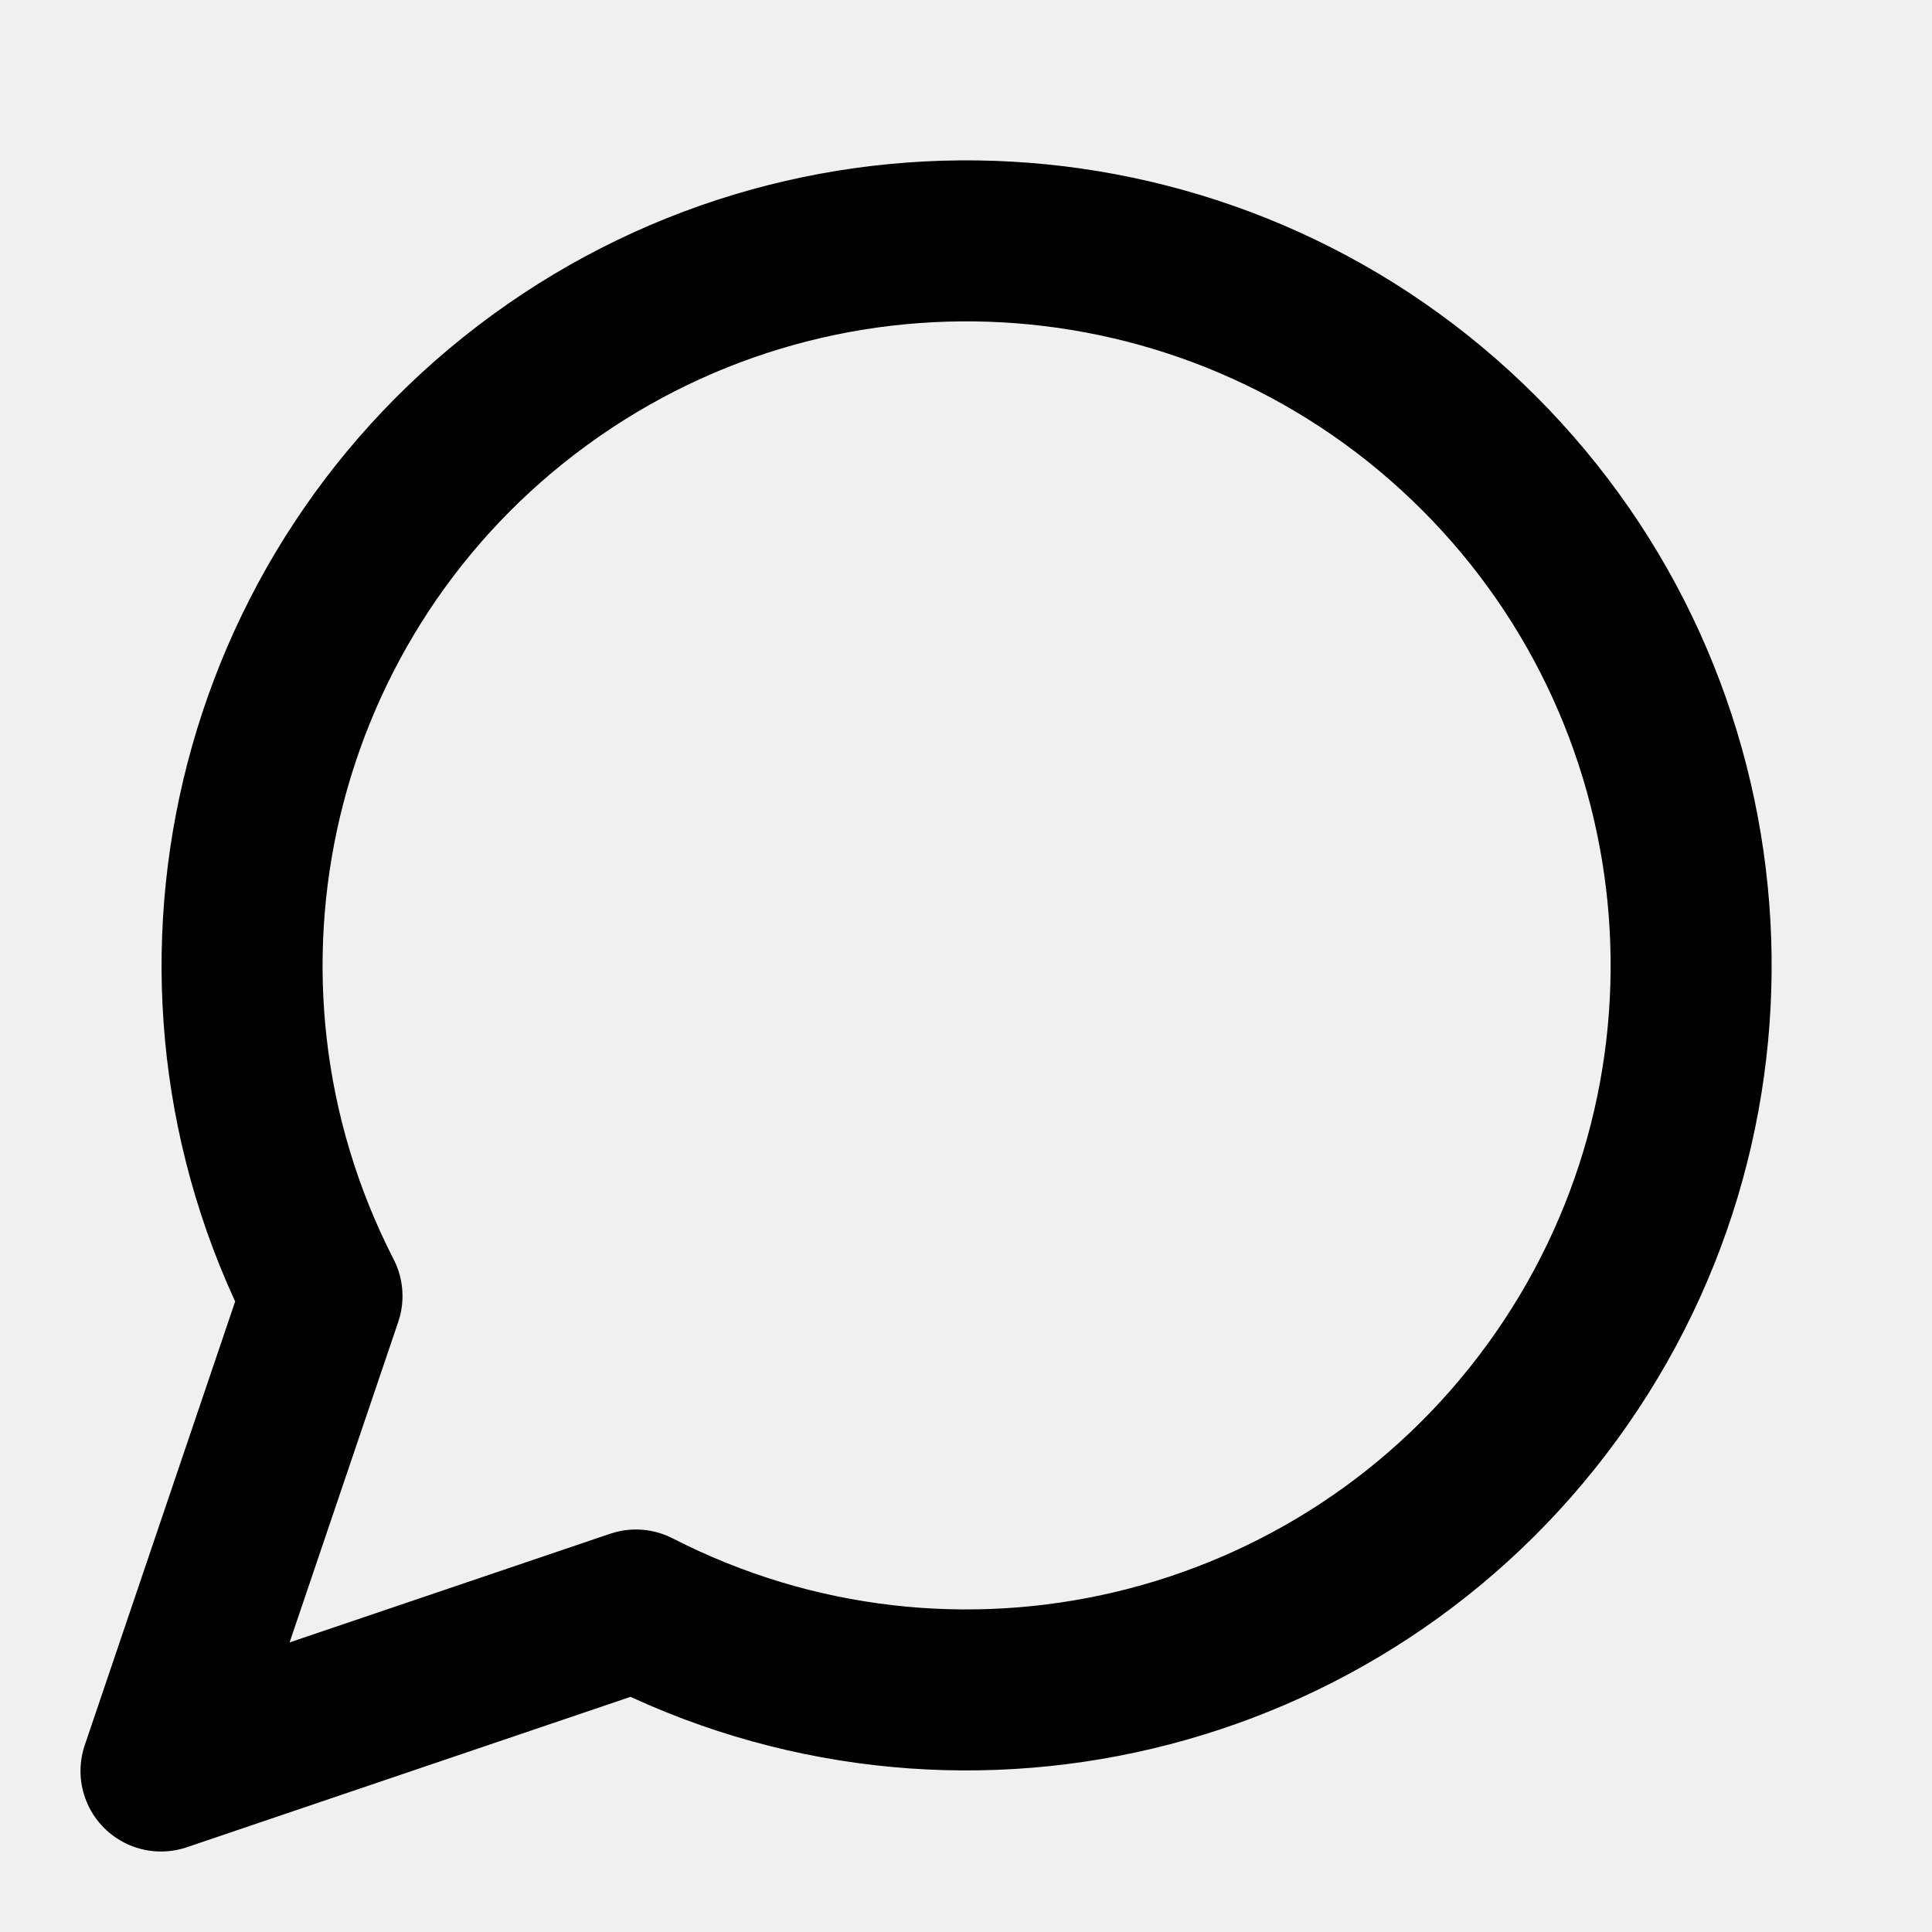
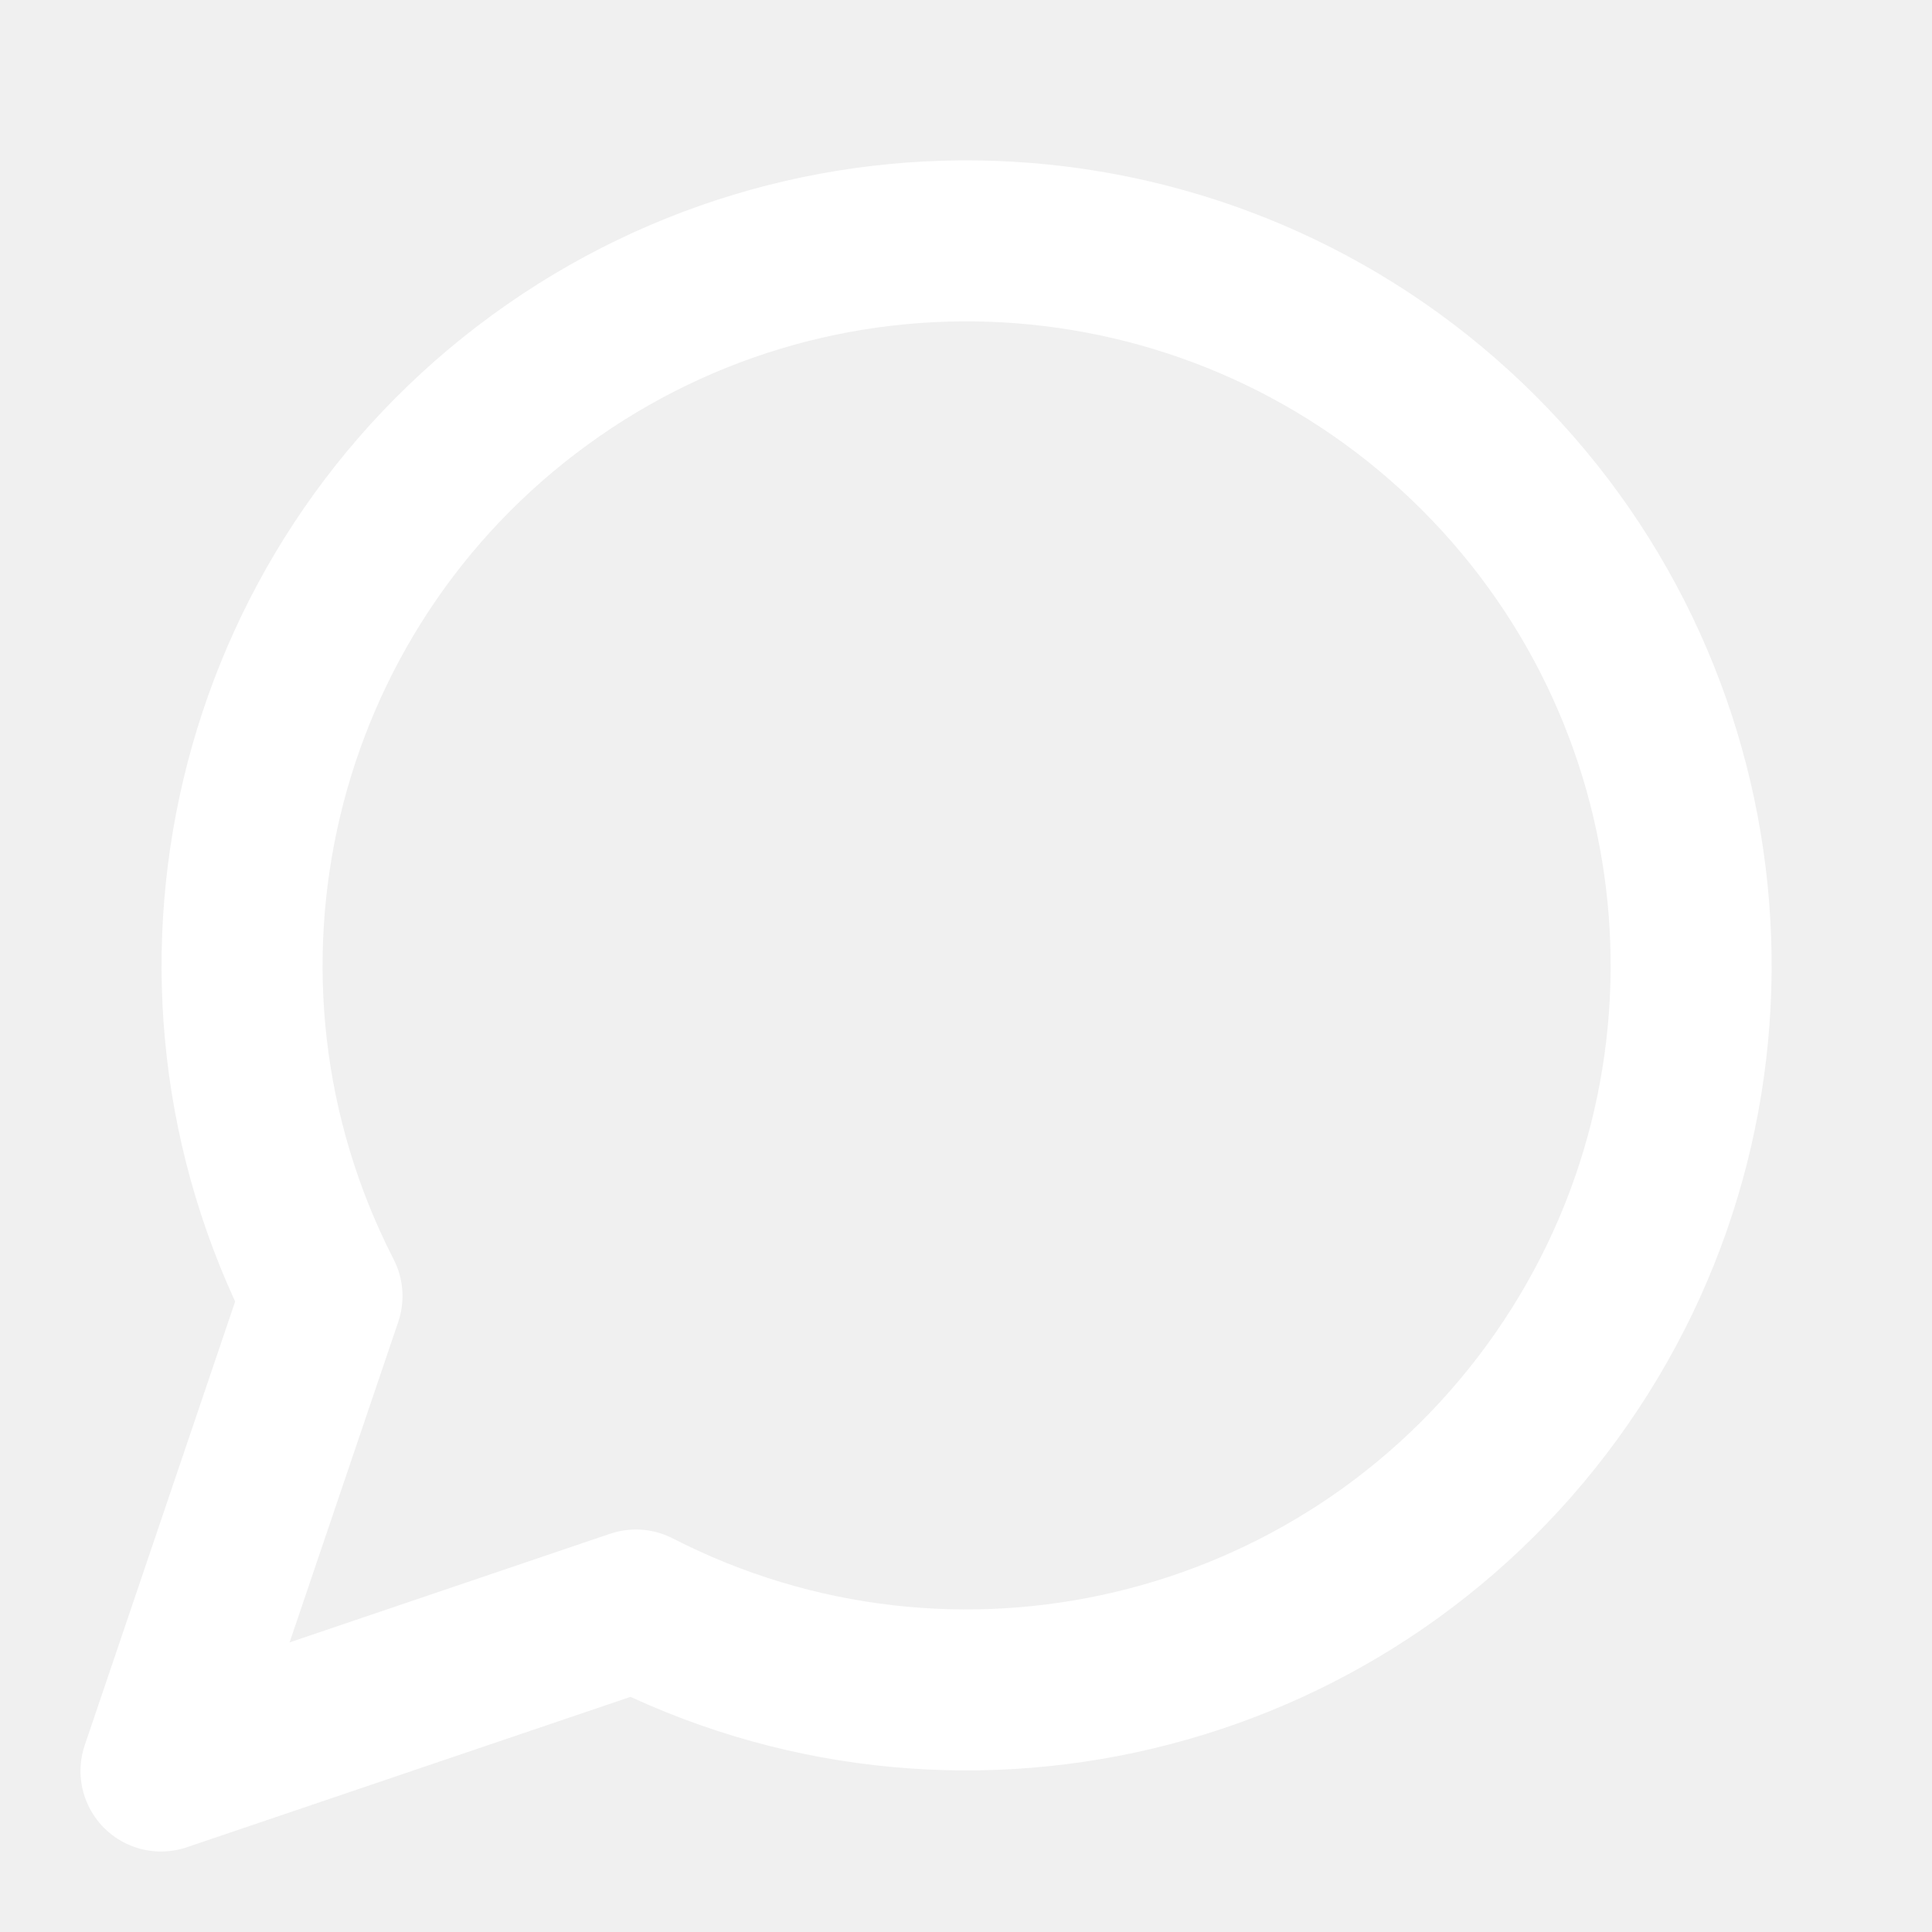
- <svg xmlns="http://www.w3.org/2000/svg" width="24" height="24" viewBox="0 0 24 24" fill="none" stroke="currentColor" stroke-width="2" stroke-linecap="round" stroke-linejoin="round" class="lucide lucide-message-circle">
+ <svg xmlns="http://www.w3.org/2000/svg" width="24" height="24" viewBox="0 0 24 24" fill="none" stroke="white" stroke-width="2" stroke-linecap="round" stroke-linejoin="round" class="lucide lucide-message-circle">
  <path d="M7.9 20A9 9 0 1 0 4 16.1L2 22Z" />
</svg>
